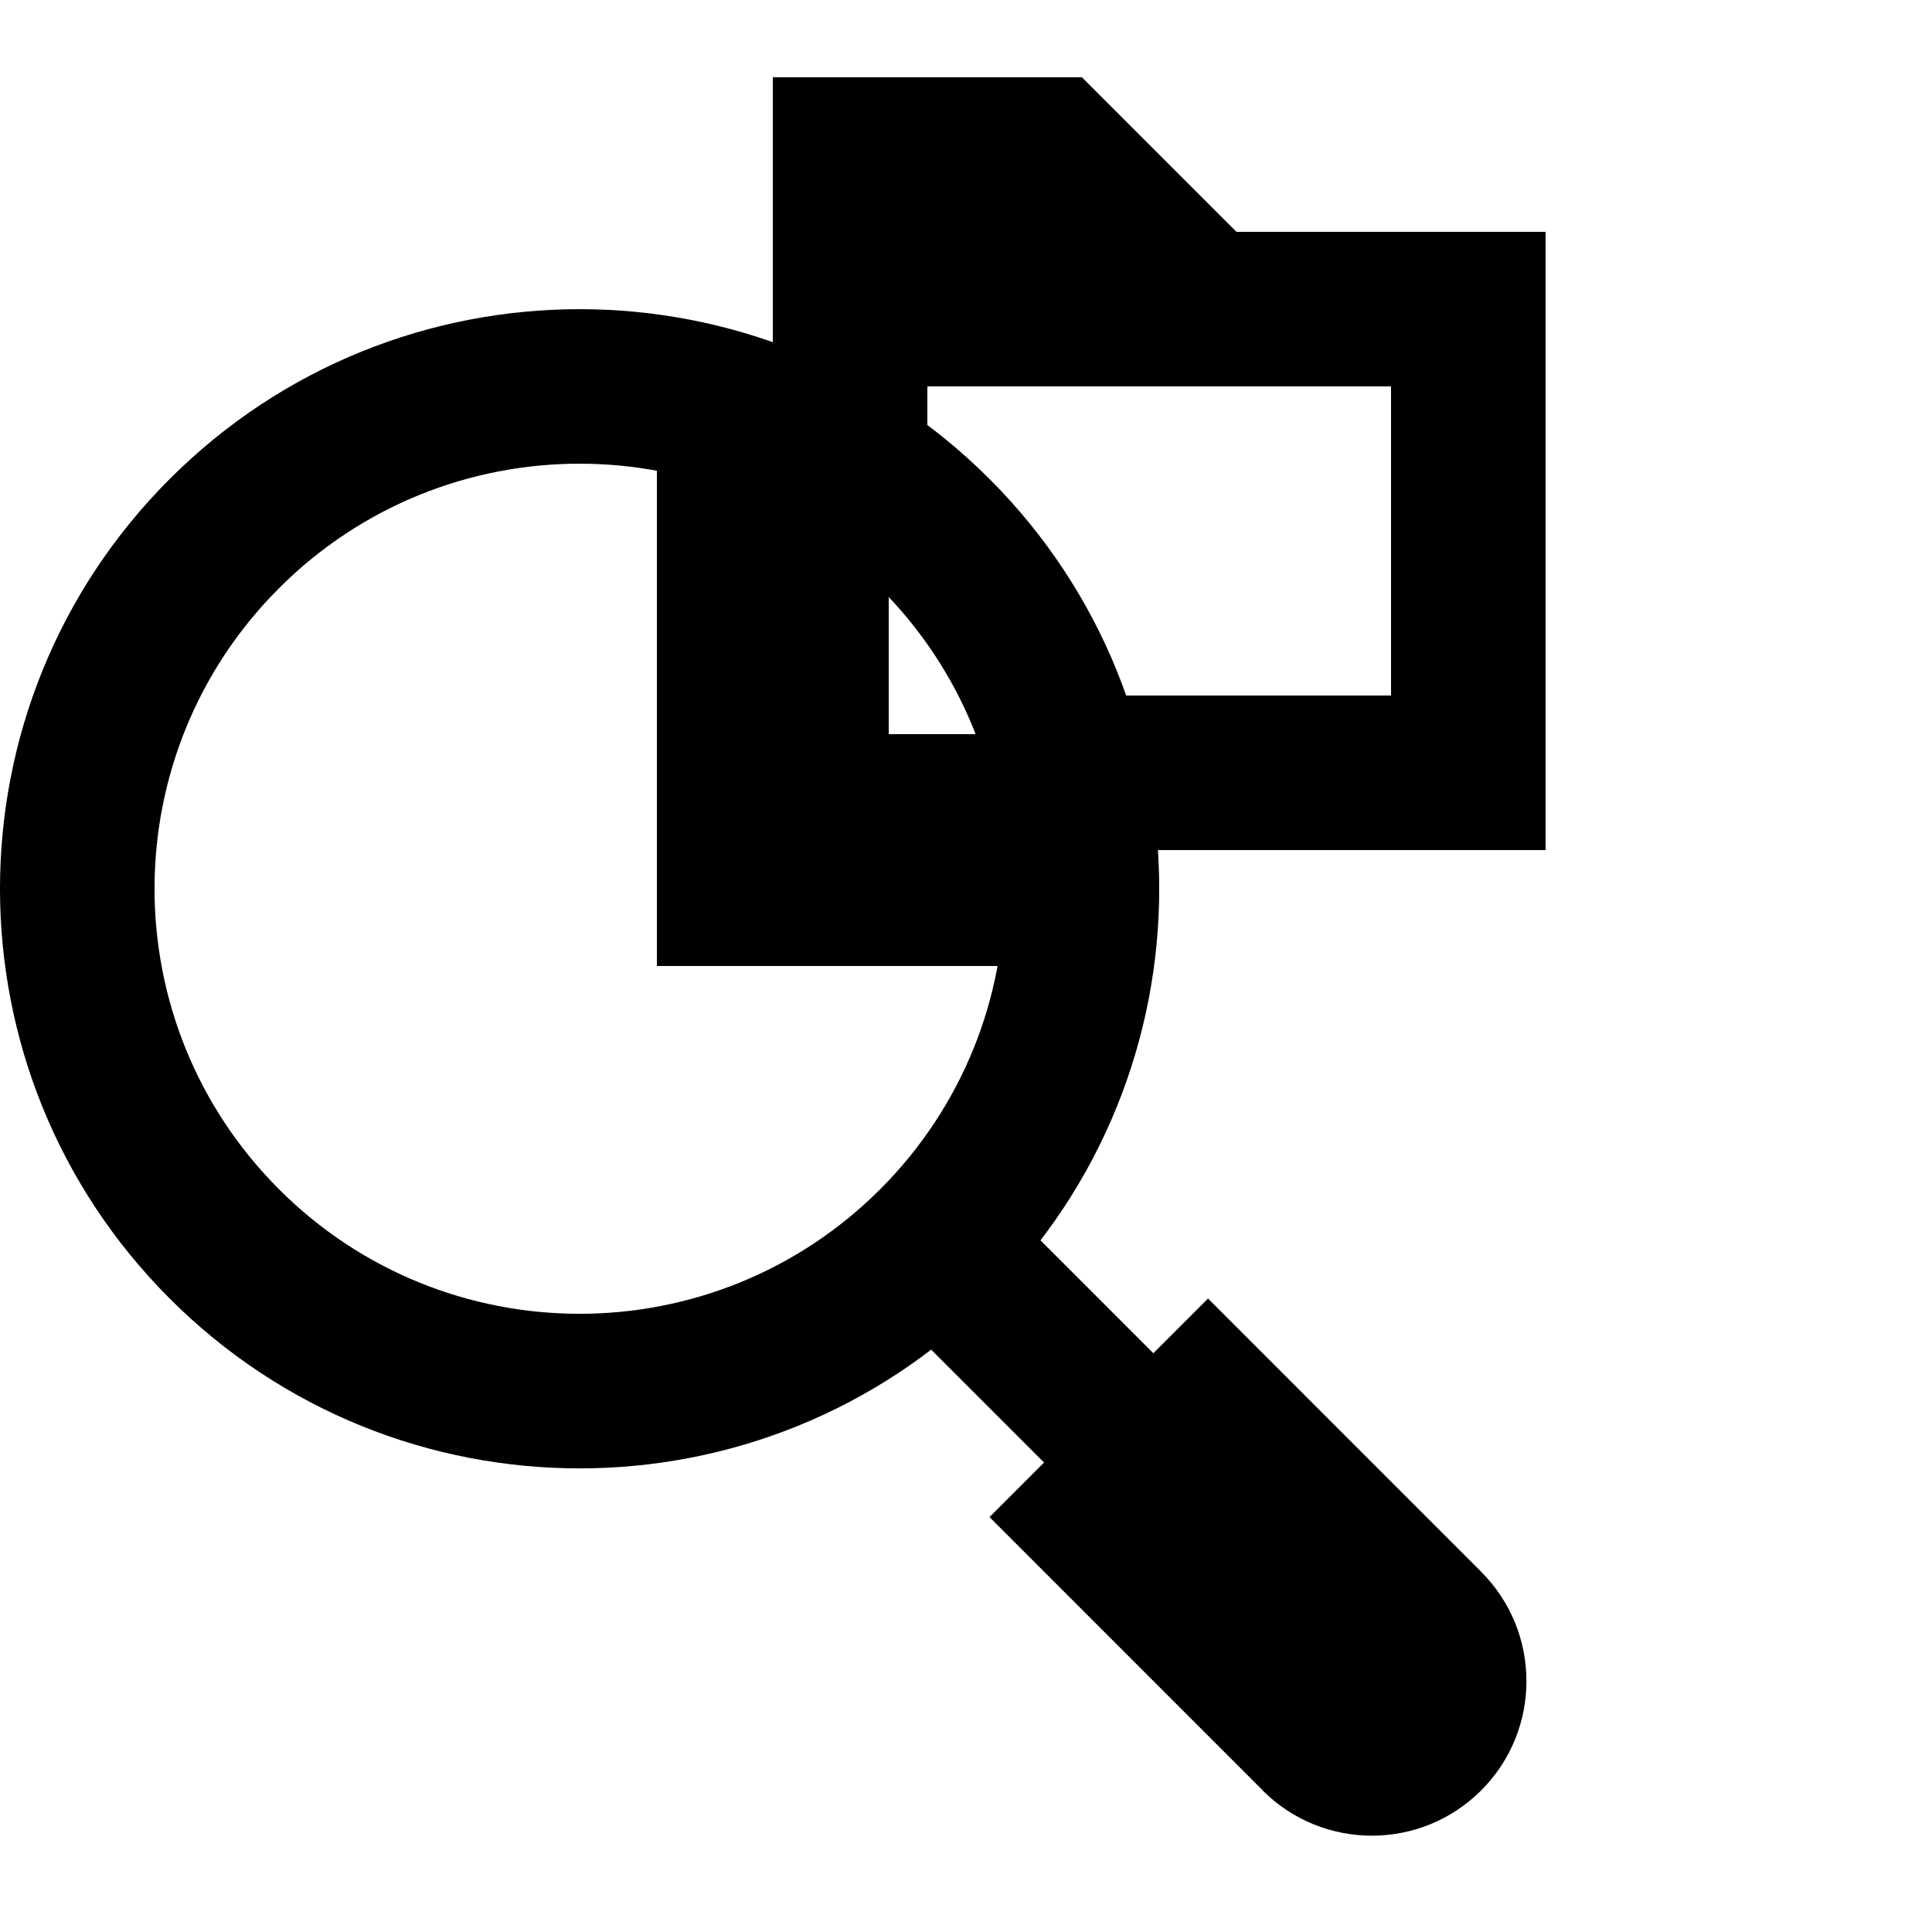
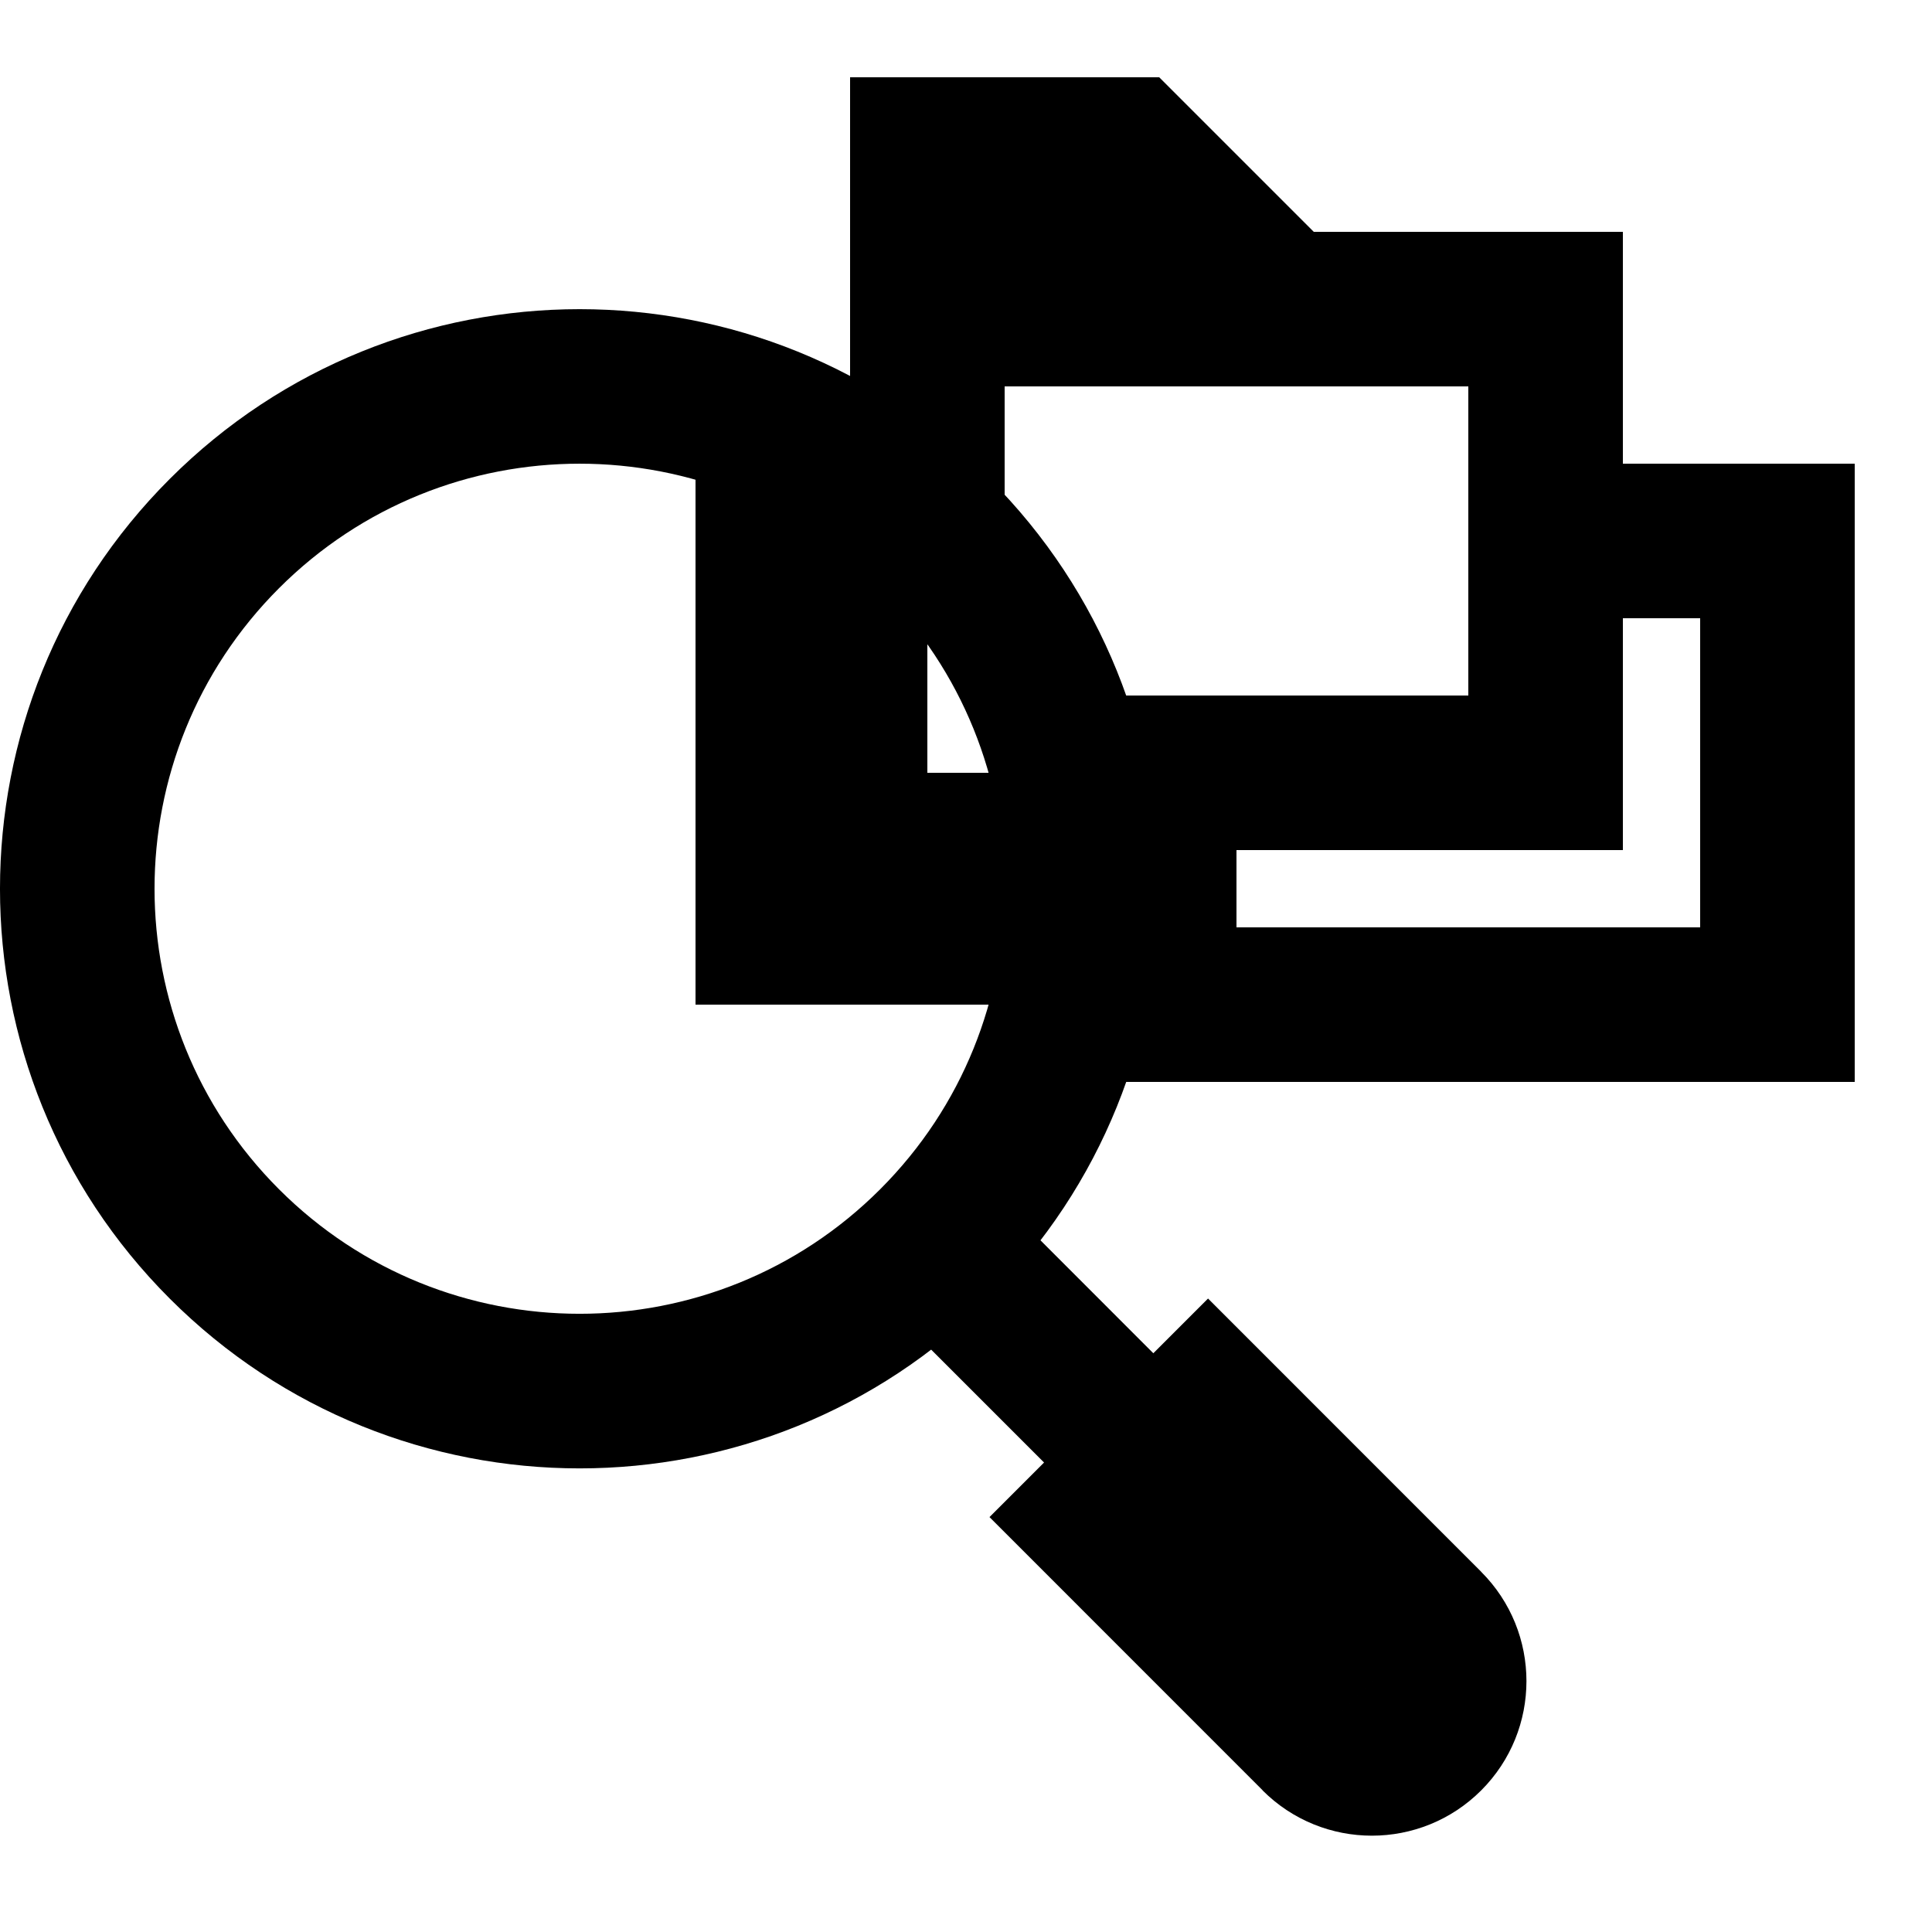
<svg xmlns="http://www.w3.org/2000/svg" width="25mm" height="25mm" viewBox="0 0 25 25" version="1.1" id="svg5">
  <defs id="defs2" />
  <path id="rect534" style="fill:#000000;stroke:#ae0055;stroke-width:0;paint-order:markers stroke fill" d="m 13.463,16.049 a 7.5,7.5 0 0 1 -0.66,0.755 7.5,7.5 0 0 1 -0.757,0.657 l 1.464,1.464 1.414,-1.414 z m 5.704,4.29 -2.829,2.829 a 2,2 43.432 0 0 2.828,8.6e-5 2,2 43.432 0 0 2.8e-4,-2.829 z m -3.535,-3.536 3.535,3.536 -2.828,2.828 -3.535,-3.536 z M 12.803,6.197 a 7.5,7.5 0 0 0 -10.606,0 7.5,7.5 0 0 0 -3.66e-4,10.607 7.5,7.5 0 0 0 10.607,0 7.5,7.5 0 0 0 -3.65e-4,-10.607 z m -1.414,1.414 a 5.5,5.5 0 0 1 3.65e-4,7.778 5.5,5.5 0 0 1 -7.779,0 5.5,5.5 0 0 1 3.65e-4,-7.778 5.5,5.5 0 0 1 7.778,0 z" />
-   <path id="rect716" style="stroke:#ae0055;stroke-width:0;paint-order:markers stroke fill" d="M 8.5,9.5 H 13.5 V 12.5 H 8.5 Z m 0,-3.5 H 11.5 V 10 H 8.5 Z m 5.5,-5 2,2 h -2 z M 10,1 h 4 V 3 H 10 Z M 10,3 H 20 V 5 H 10 Z m 0,2 h 2 v 1 h -2 z m 8,0 h 2 v 4 h -2 z m -4,4 h 6 v 2 h -6 z" />
+   <path id="rect912" style="stroke:#ae0055;stroke-width:0;paint-order:markers stroke fill" d="M 9,10 H 15 V 13 H 9 Z m 9e-7,-4 H 12 V 12 H 9 Z m 6,-5 2,2 h -2 z m -4,-1.6e-7 h 4 V 3 h -4 z m 9,5 h 4 V 8 h -4 z m -6,6 h 10 v 2 H 14 Z M 11,3 h 10 v 2 h -10 z m 3,8 H 16 v 1 h -2 z m 8,-3 h 2 V 12 h -2 z m -11,-3 h 2 V 7 h -2 z M 19,5 h 2 v 4 h -2 z m -5,4 H 21 V 11 h -7 z" />
</svg>
